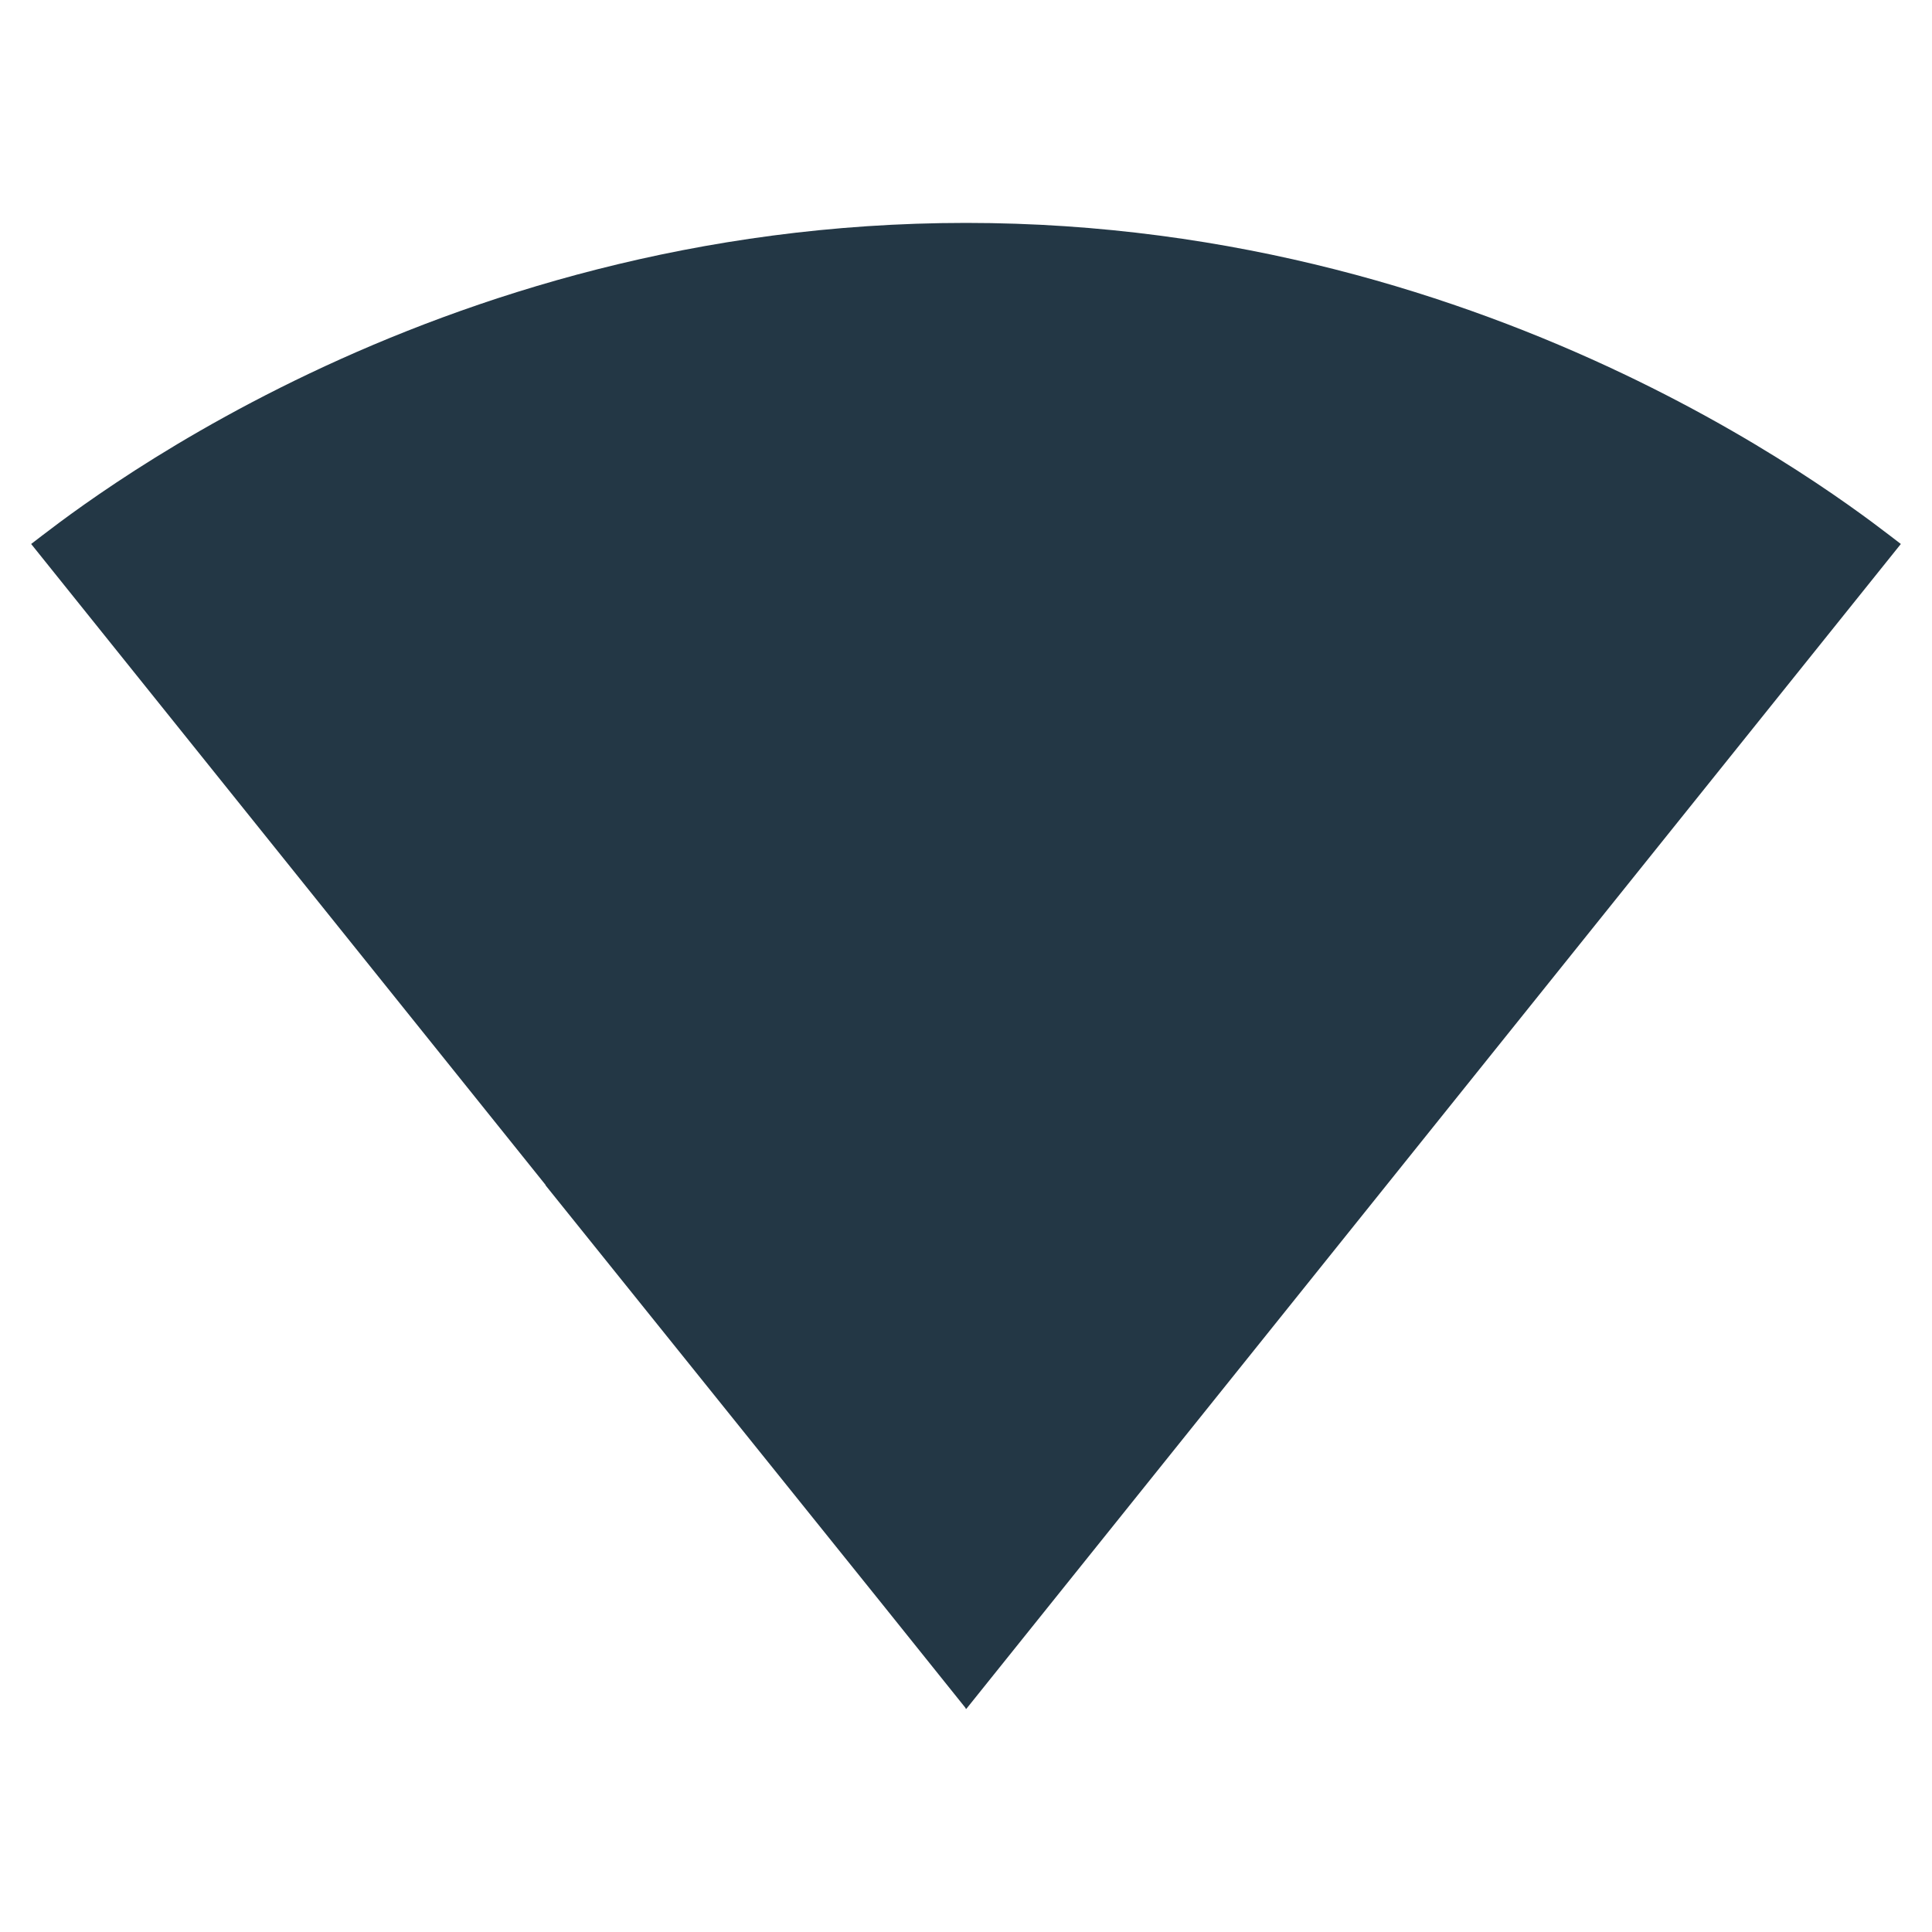
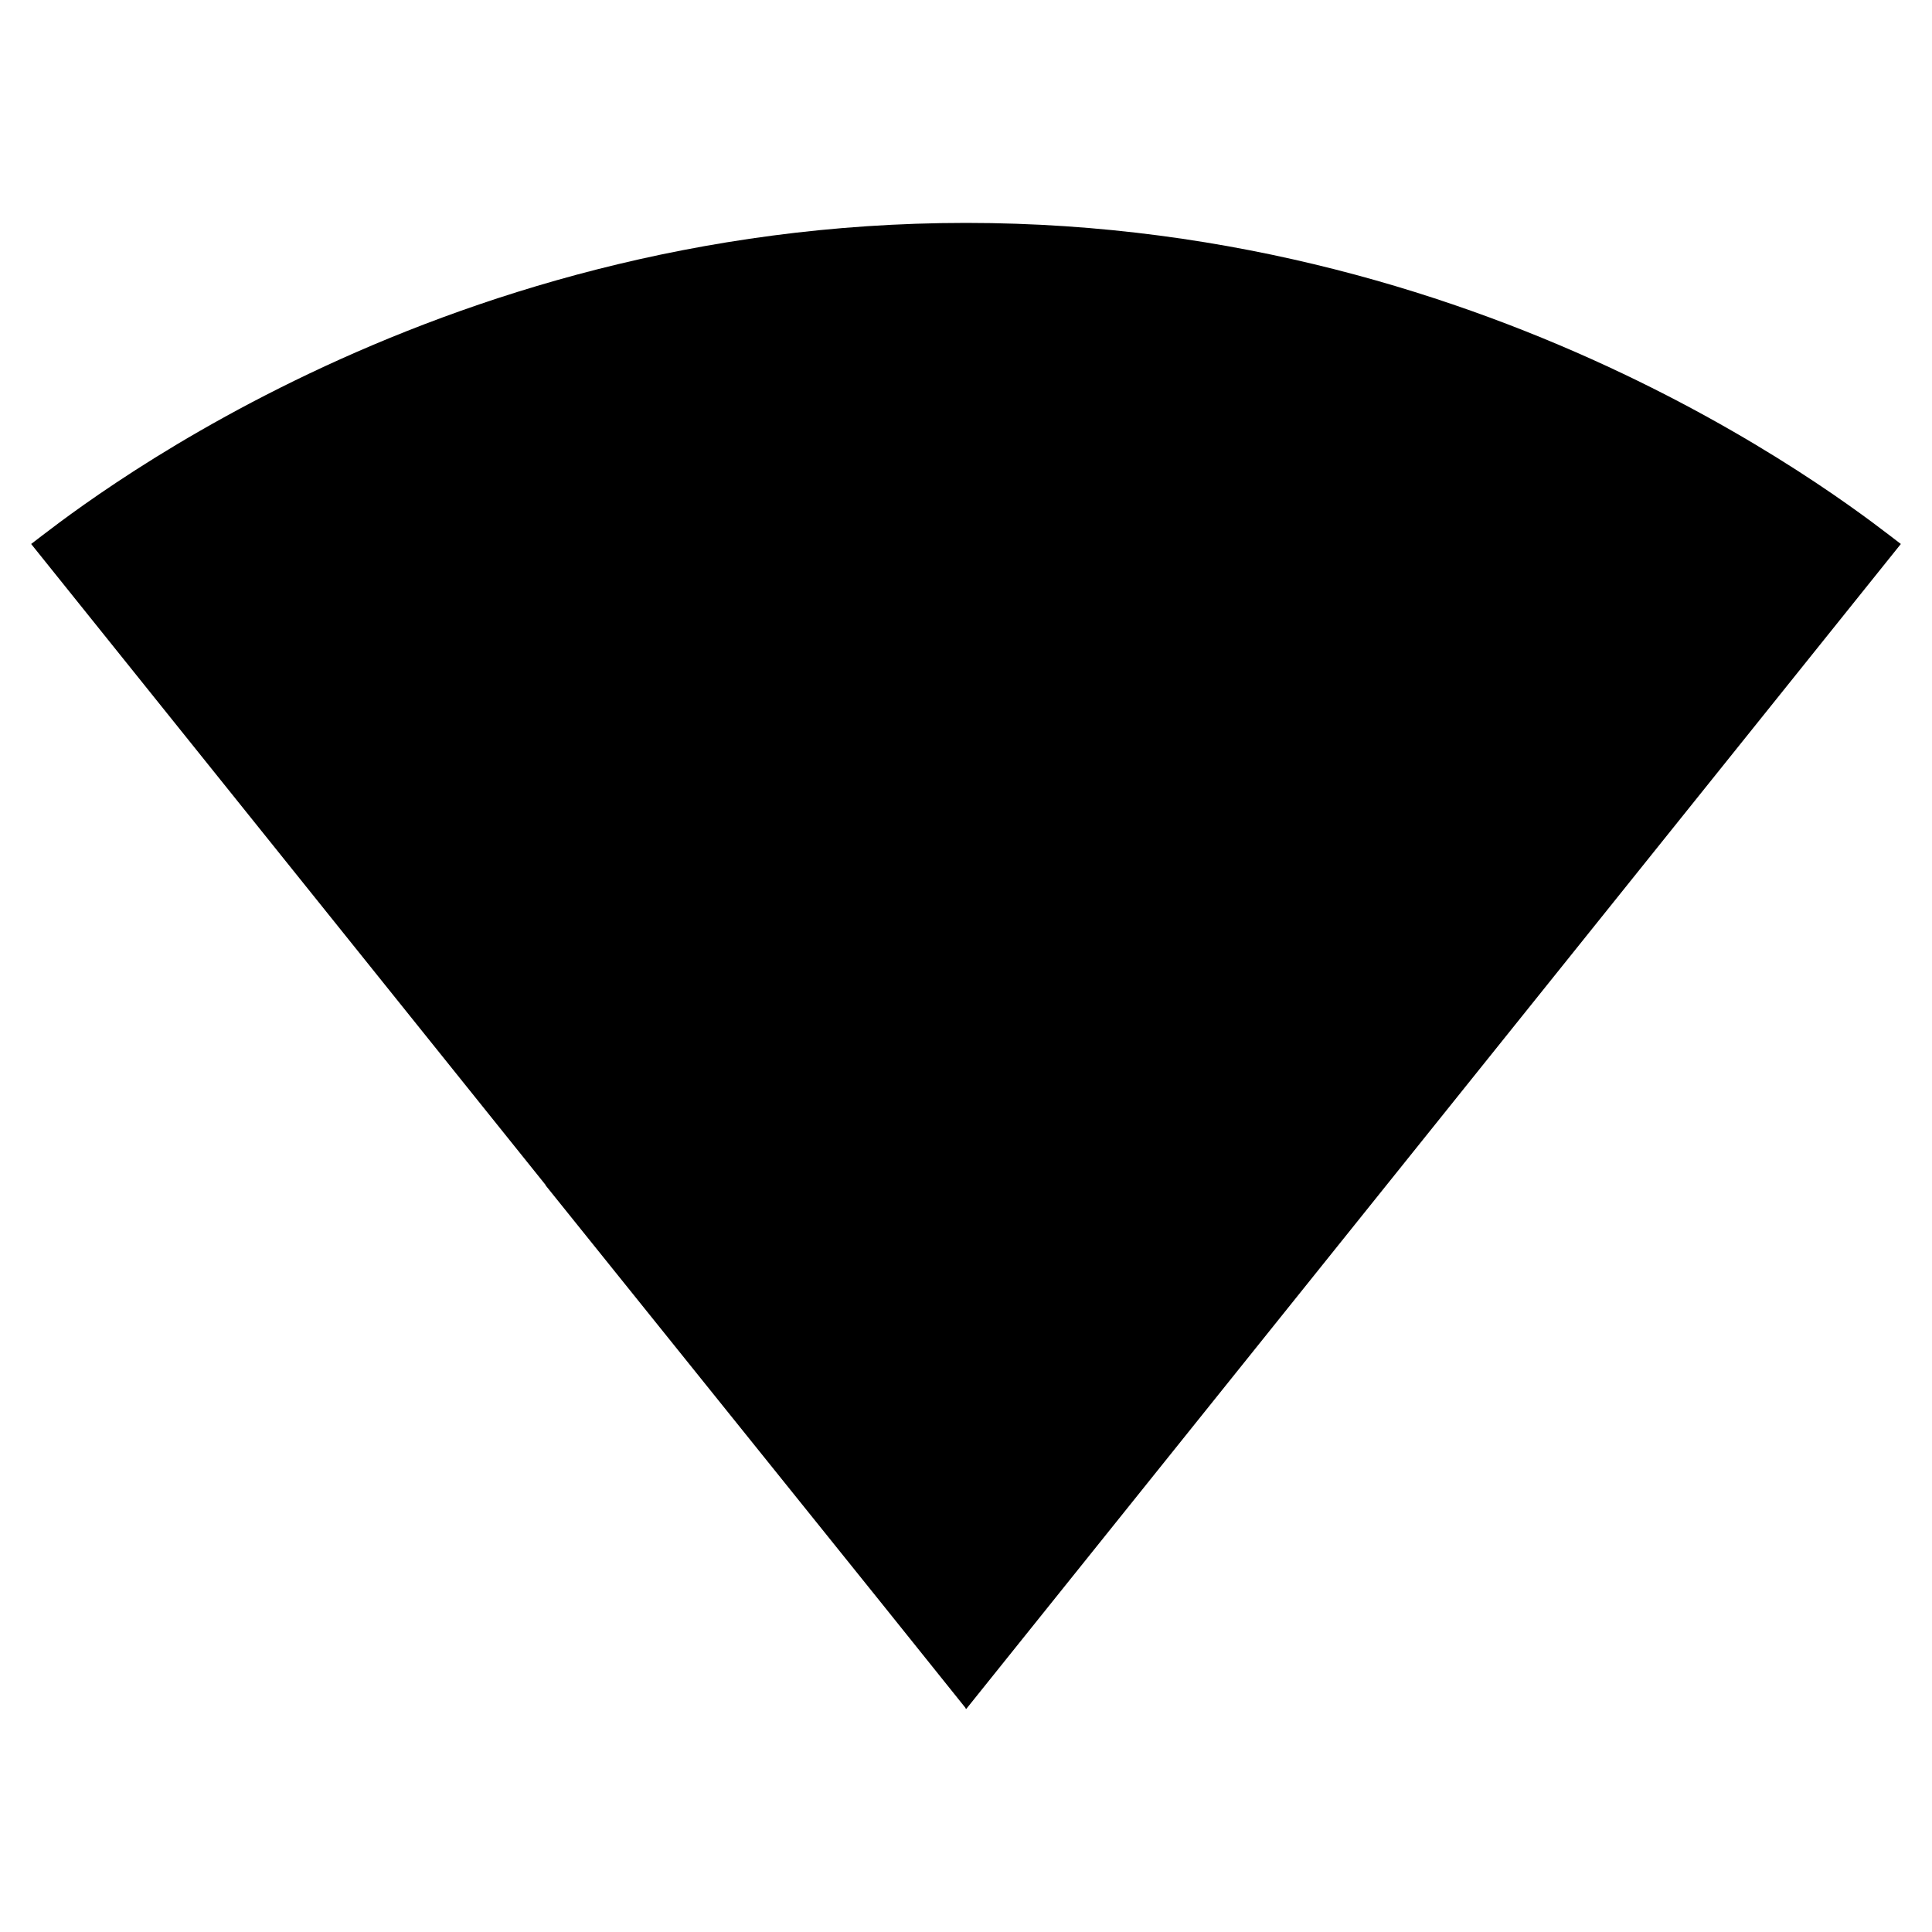
- <svg xmlns="http://www.w3.org/2000/svg" width="16px" height="16px" viewBox="0 0 16 16" version="1.1">
-   <g id="Icons/Device/signal-wifi-statusbar-1-bar-26x24px" stroke="none" stroke-width="1" fill="none" fill-rule="evenodd">
-     <rect id="Spacer" x="0" y="0" width="16" height="16" />
-     <path d="M8,1.846 C12.468,1.846 15.446,4.283 15.742,4.505 L15.742,4.505 L8.006,14.148 L8,14.154 L7.994,14.142 L7.31,13.289 L4.517,9.815 C4.518,9.815 4.518,9.814 4.519,9.814 L0.258,4.505 C0.554,4.283 3.532,1.846 8,1.846 Z" id="Combined-Shape" fill="#233745" fill-rule="nonzero" />
-   </g>
+ <svg xmlns="http://www.w3.org/2000/svg" fill="currentColor" width="16px" height="16px" viewBox="0 0 16 16" version="1.1">
+   <path d="M0 0h24v24H0z" fill="none" />
+   <path d="M8,1.846 C12.468,1.846 15.446,4.283 15.742,4.505 L15.742,4.505 L8.006,14.148 L8,14.154 L7.994,14.142 L7.31,13.289 L4.517,9.815 C4.518,9.815 4.518,9.814 4.519,9.814 L0.258,4.505 C0.554,4.283 3.532,1.846 8,1.846 Z" id="Combined-Shape" />
</svg>
